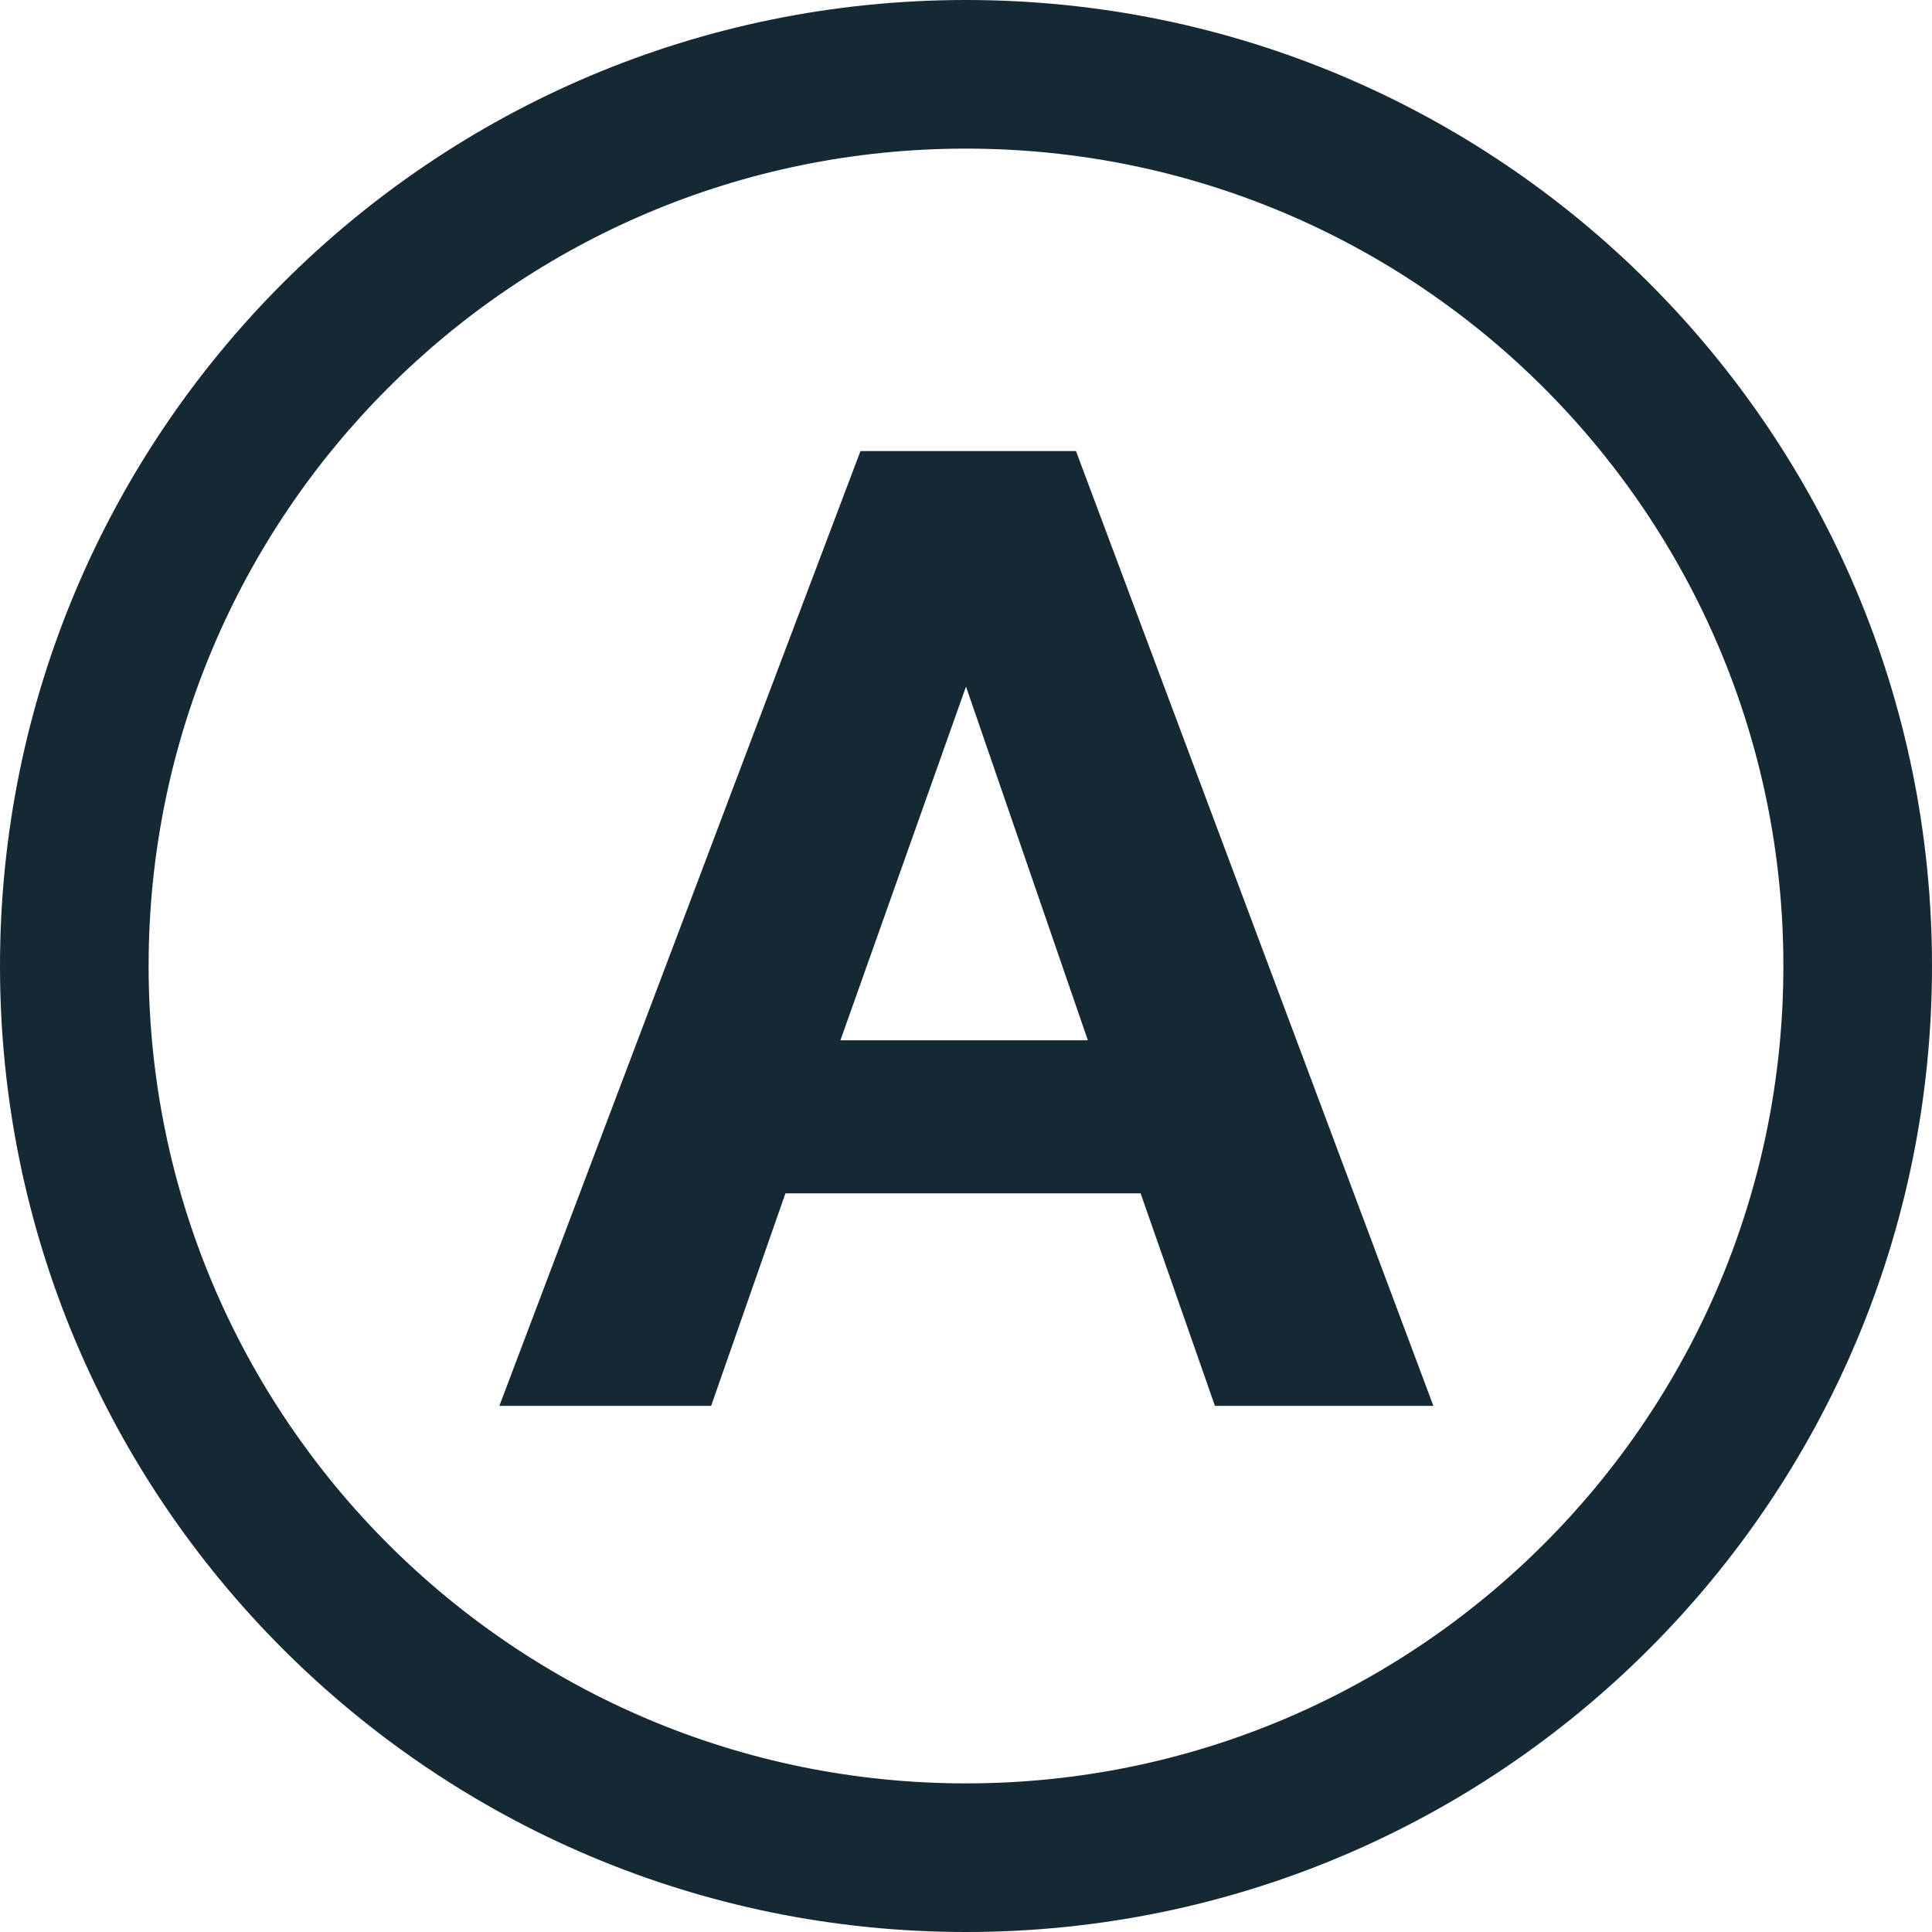
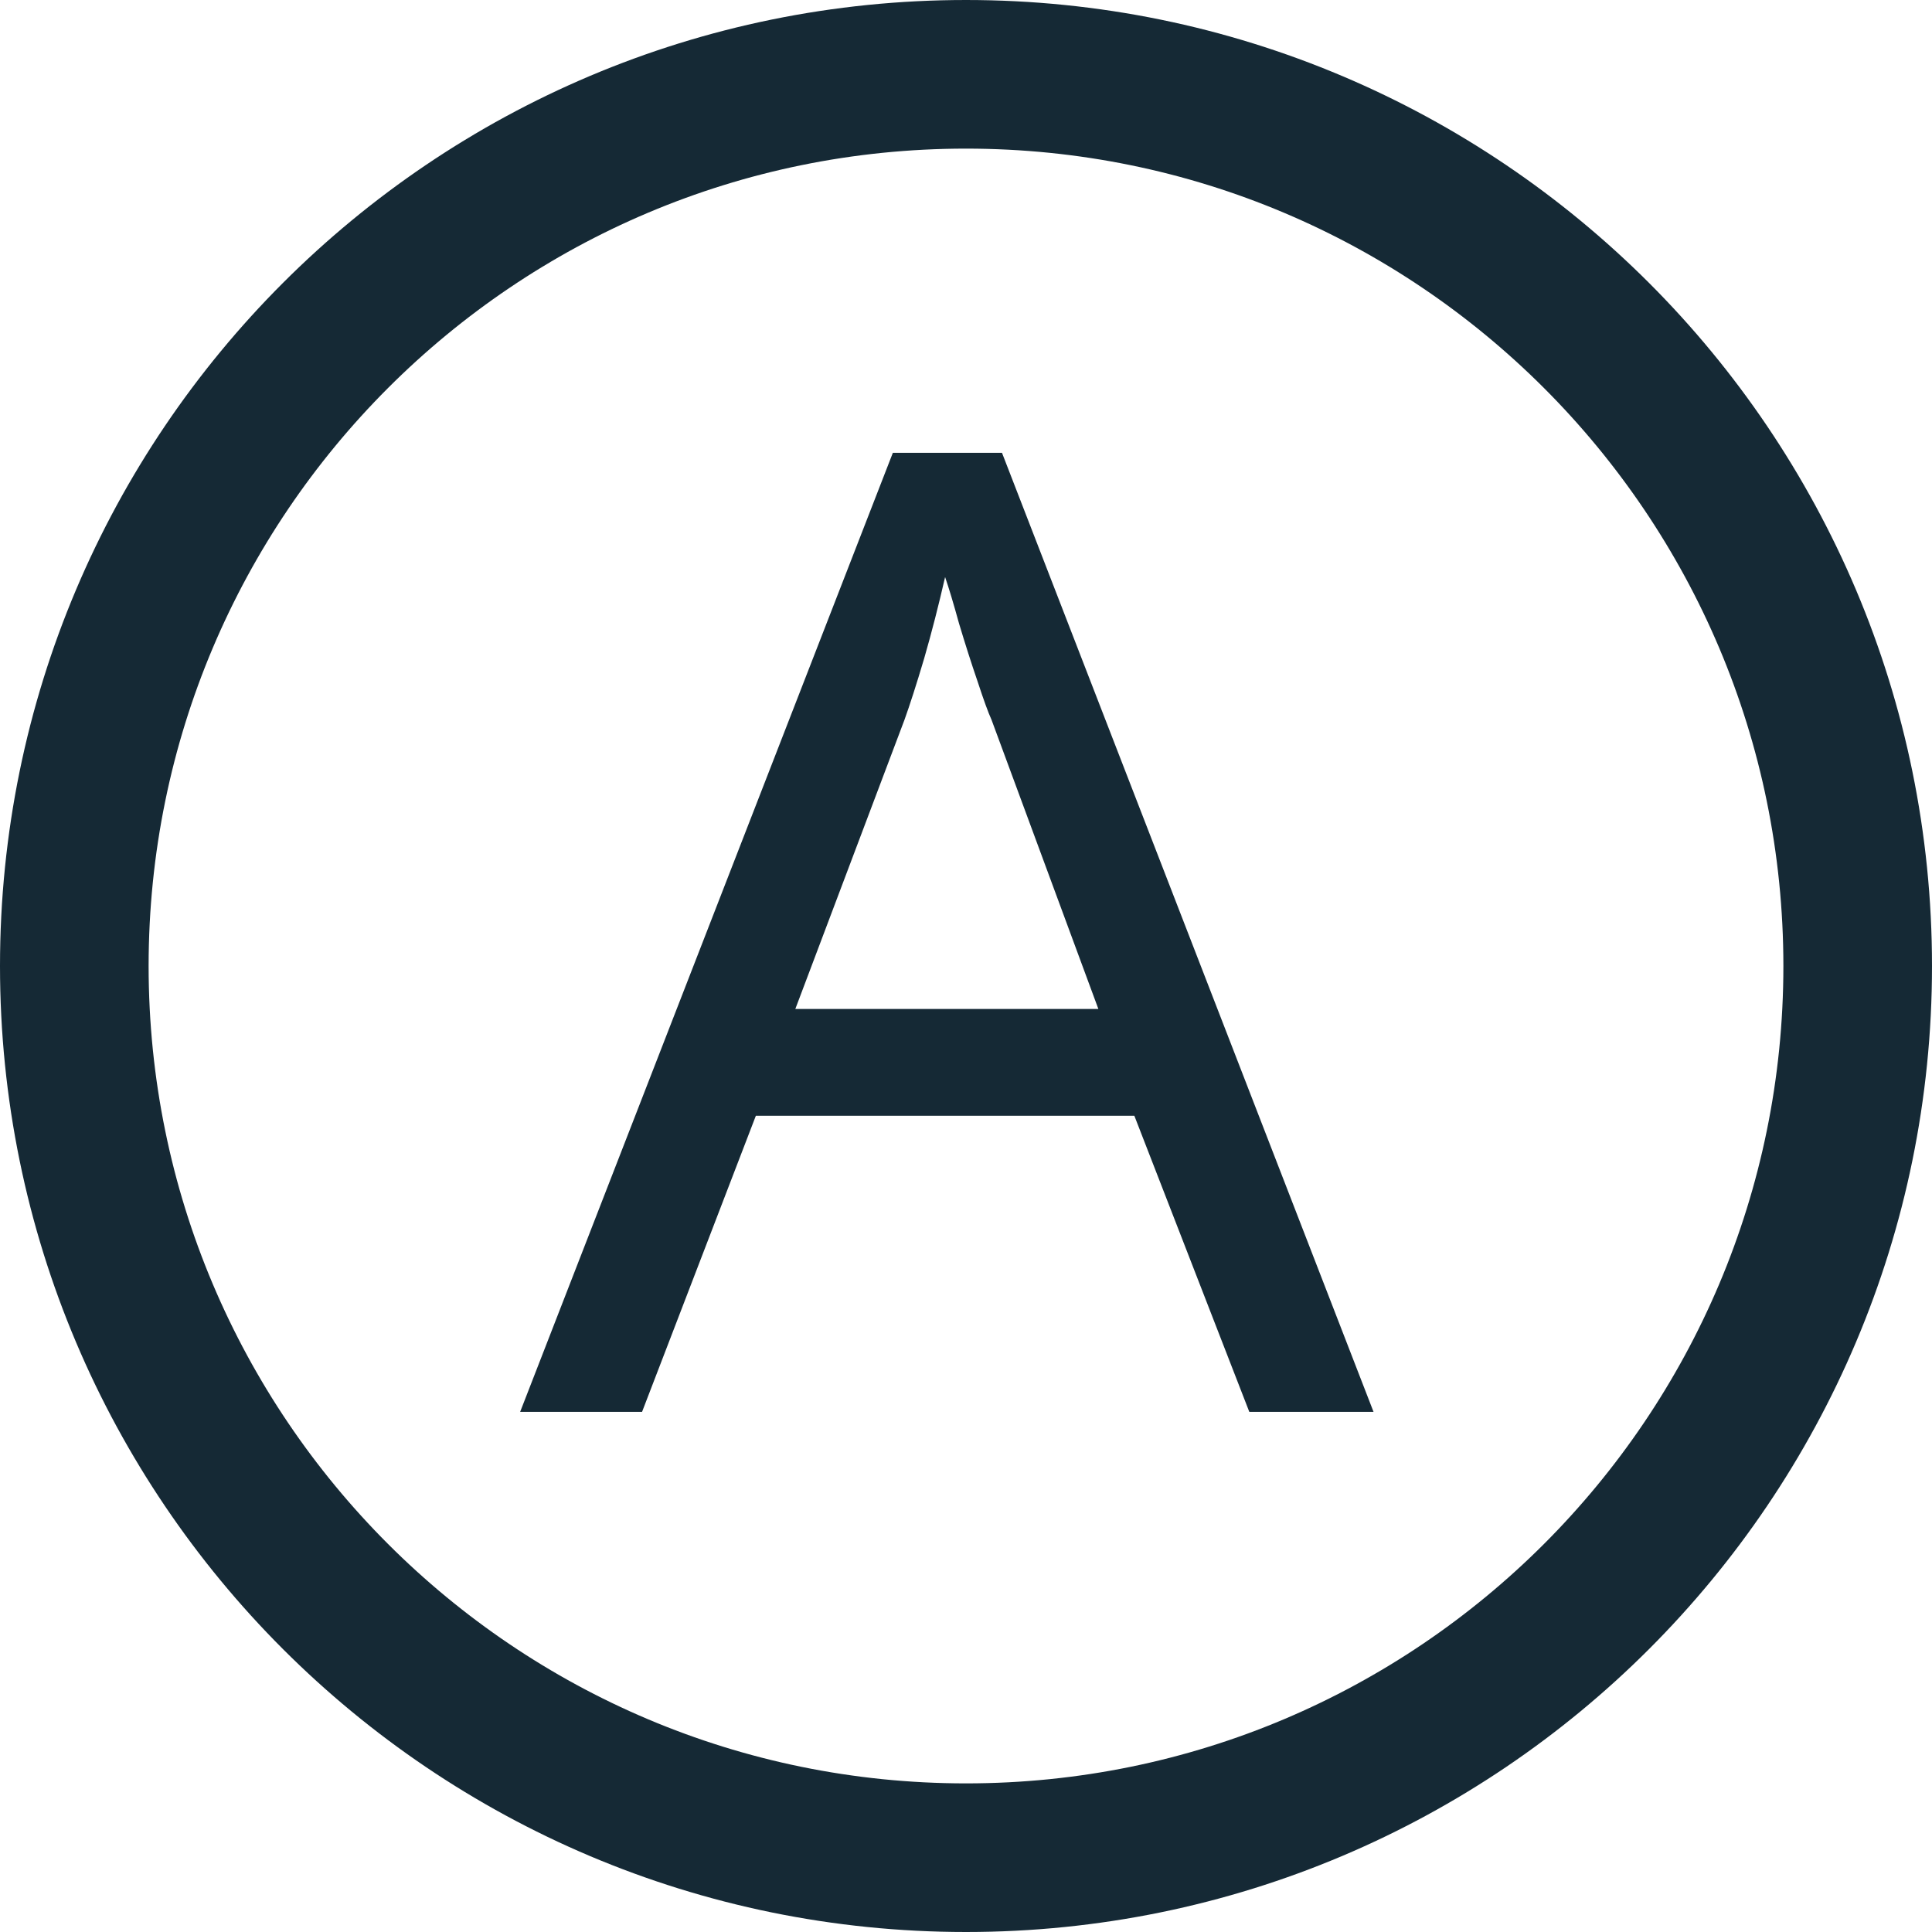
- <svg xmlns="http://www.w3.org/2000/svg" id="uppercase-A" viewBox="0 0 26 26">
-   <defs>
-     <style>
-       .cls-1{fill:#152934;}
-     </style>
-   </defs>
-   <path id="A" d="M14.48 6.07l4.81 12.85h-2.94l-1-2.86h-4.78l-1 2.86H6.72l4.86-12.85h2.9zm.16 7.93L13 9.24 11.31 14h3.33z" class="cls-1" />
-   <path id="circle" d="M13 2A11 11 0 1 1 2 13 11 11 0 0 1 13 2m0-2a13 13 0 1 0 13 13A13 13 0 0 0 13 0z" class="cls-1" />
+ <svg xmlns="http://www.w3.org/2000/svg" width="26px" height="26px" viewBox="0 0 26 26" version="1.1">
+   <defs />
+   <g id="V7---Feb-2017" stroke="none" stroke-width="1" fill="none" fill-rule="evenodd">
+     <g id="color_Light-UI-Copy-28" transform="translate(-565, -3212)">
+       <g id="Nav" />
+       <g id="Color-contrast" transform="translate(401, 3042)">
+         <g id="Table" transform="translate(0, 169)">
+           <g id="Group-13-Copy-2" transform="translate(1, 0)">
+             <text id="A" font-family="IBMPlexSans-SemiBold, IBM Plex Sans" font-size="18" font-weight="500" fill="#152935">
+               <tspan x="170" y="20">A</tspan>
+             </text>
+             <circle id="Oval-8" stroke="#152935" stroke-width="2" cx="176" cy="14" r="12" />
+           </g>
+         </g>
+       </g>
+     </g>
+   </g>
</svg>
